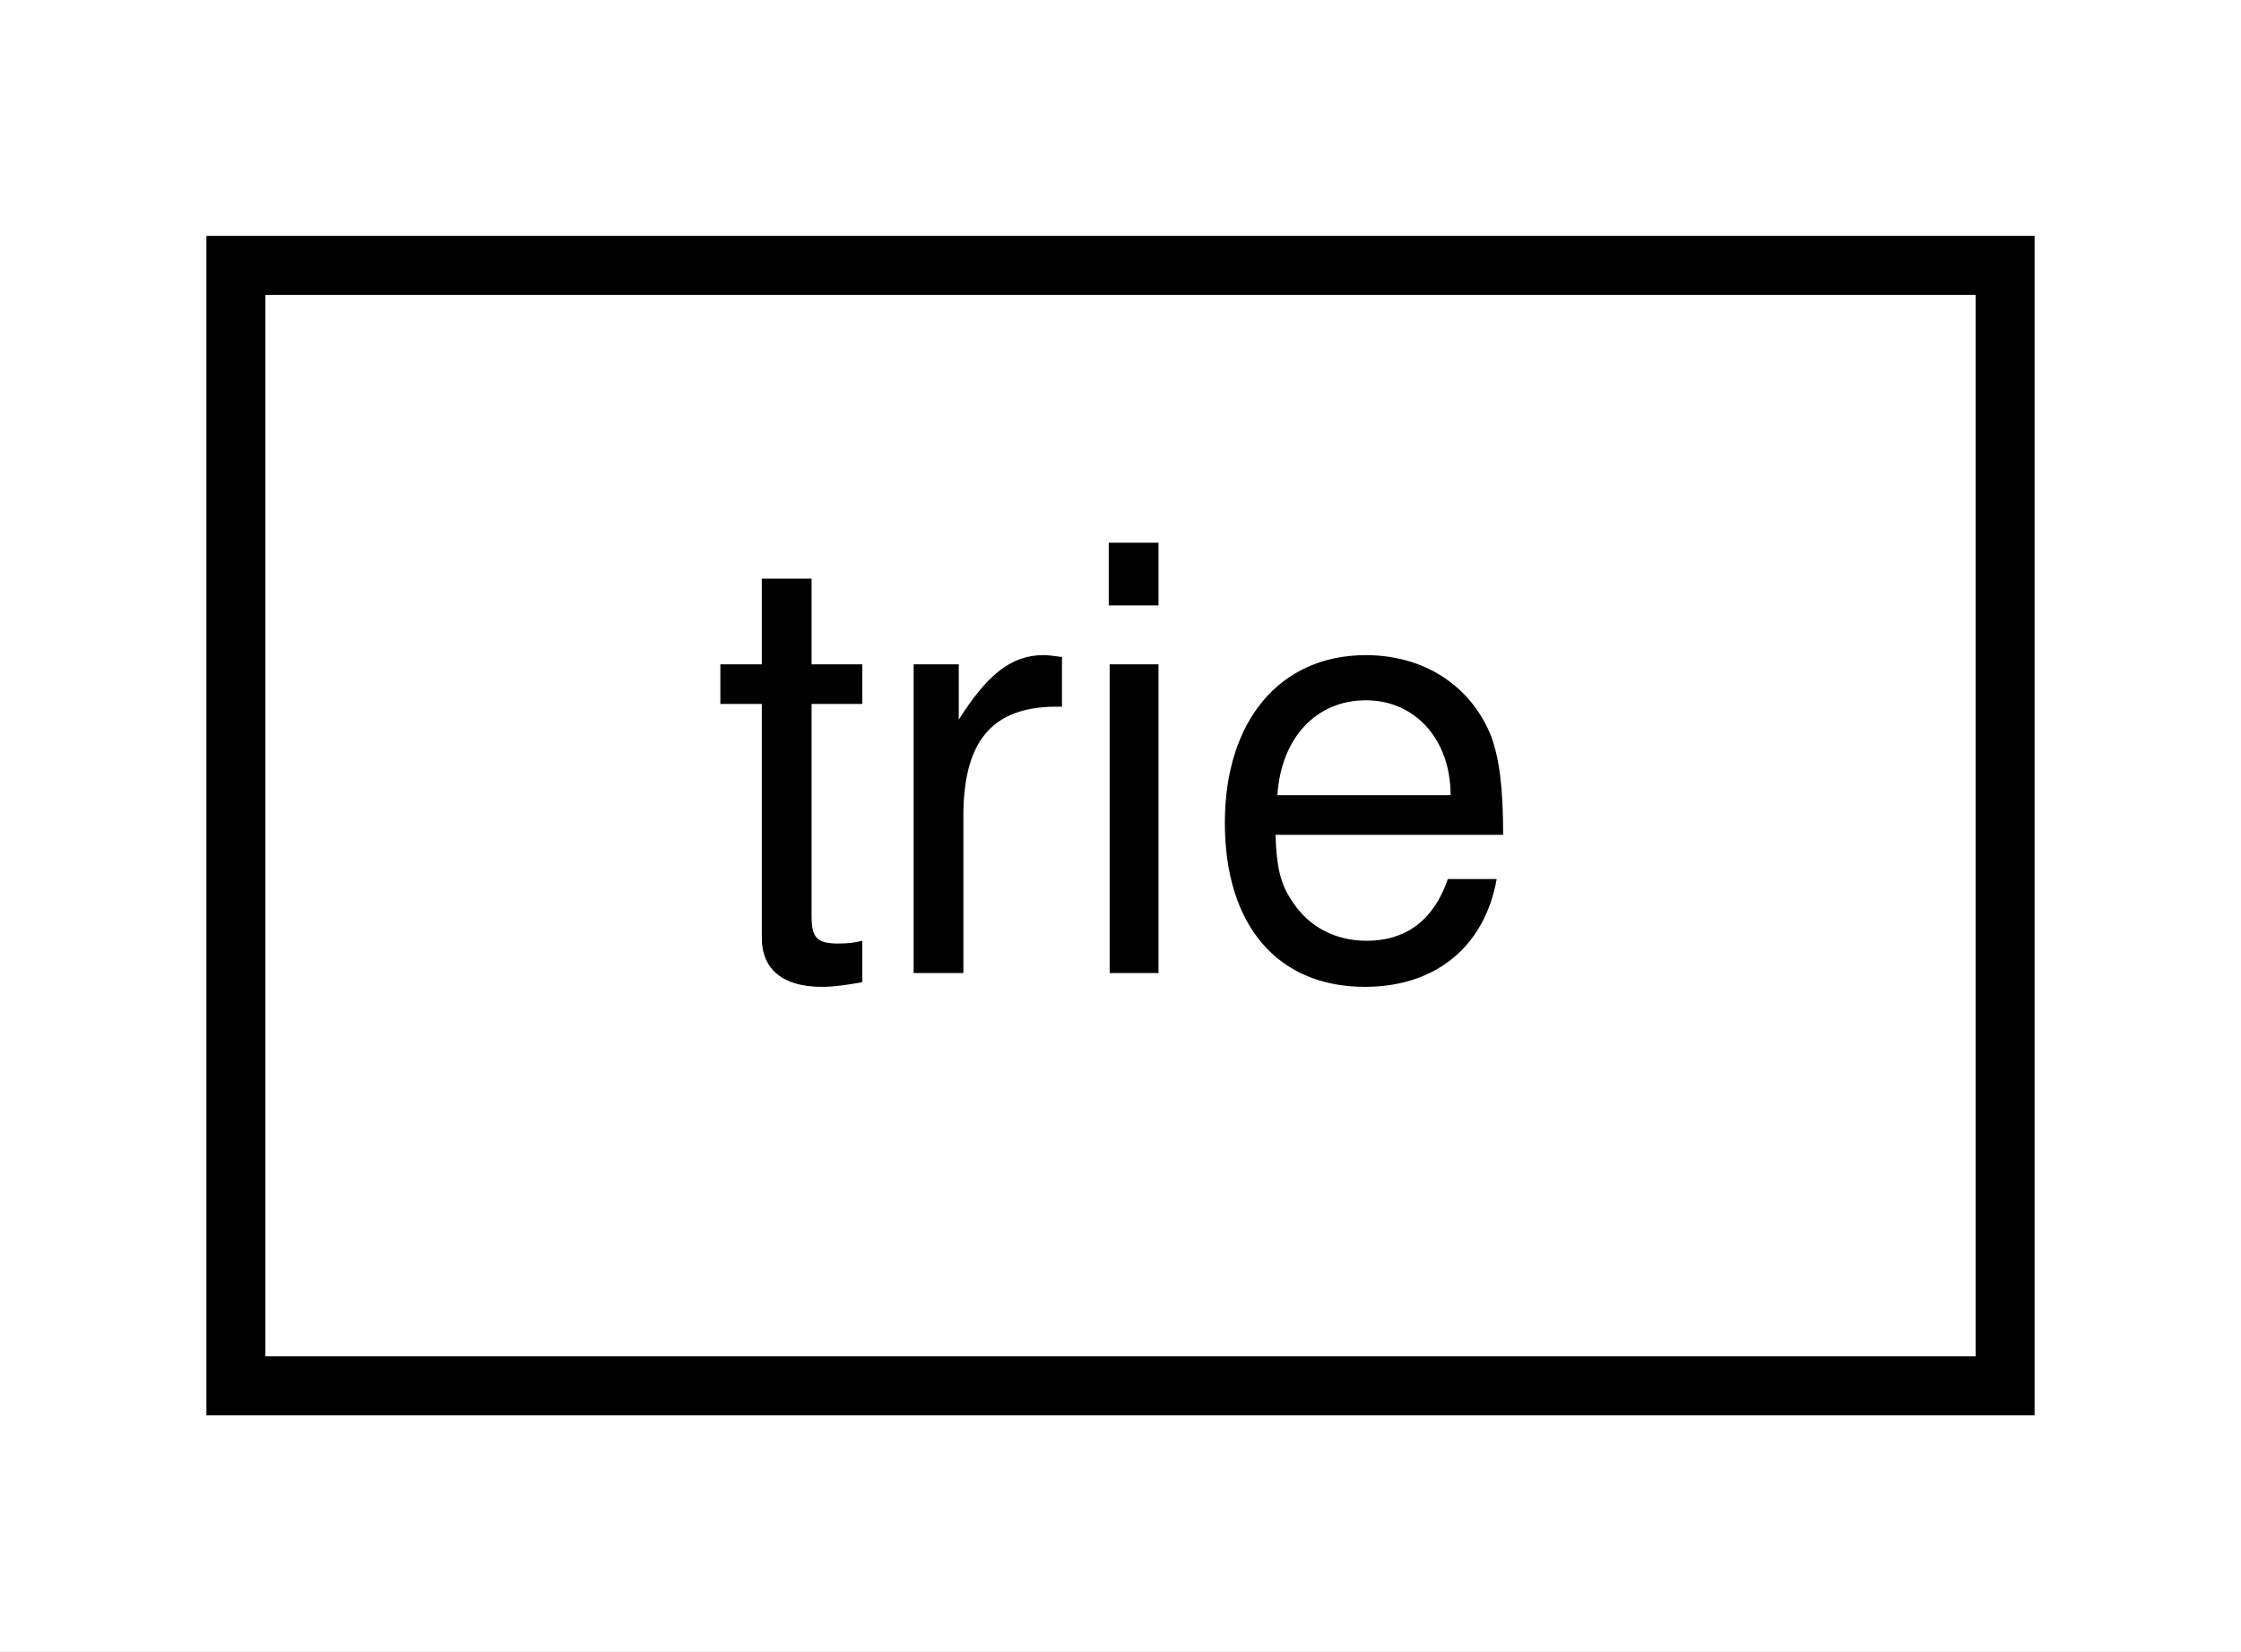
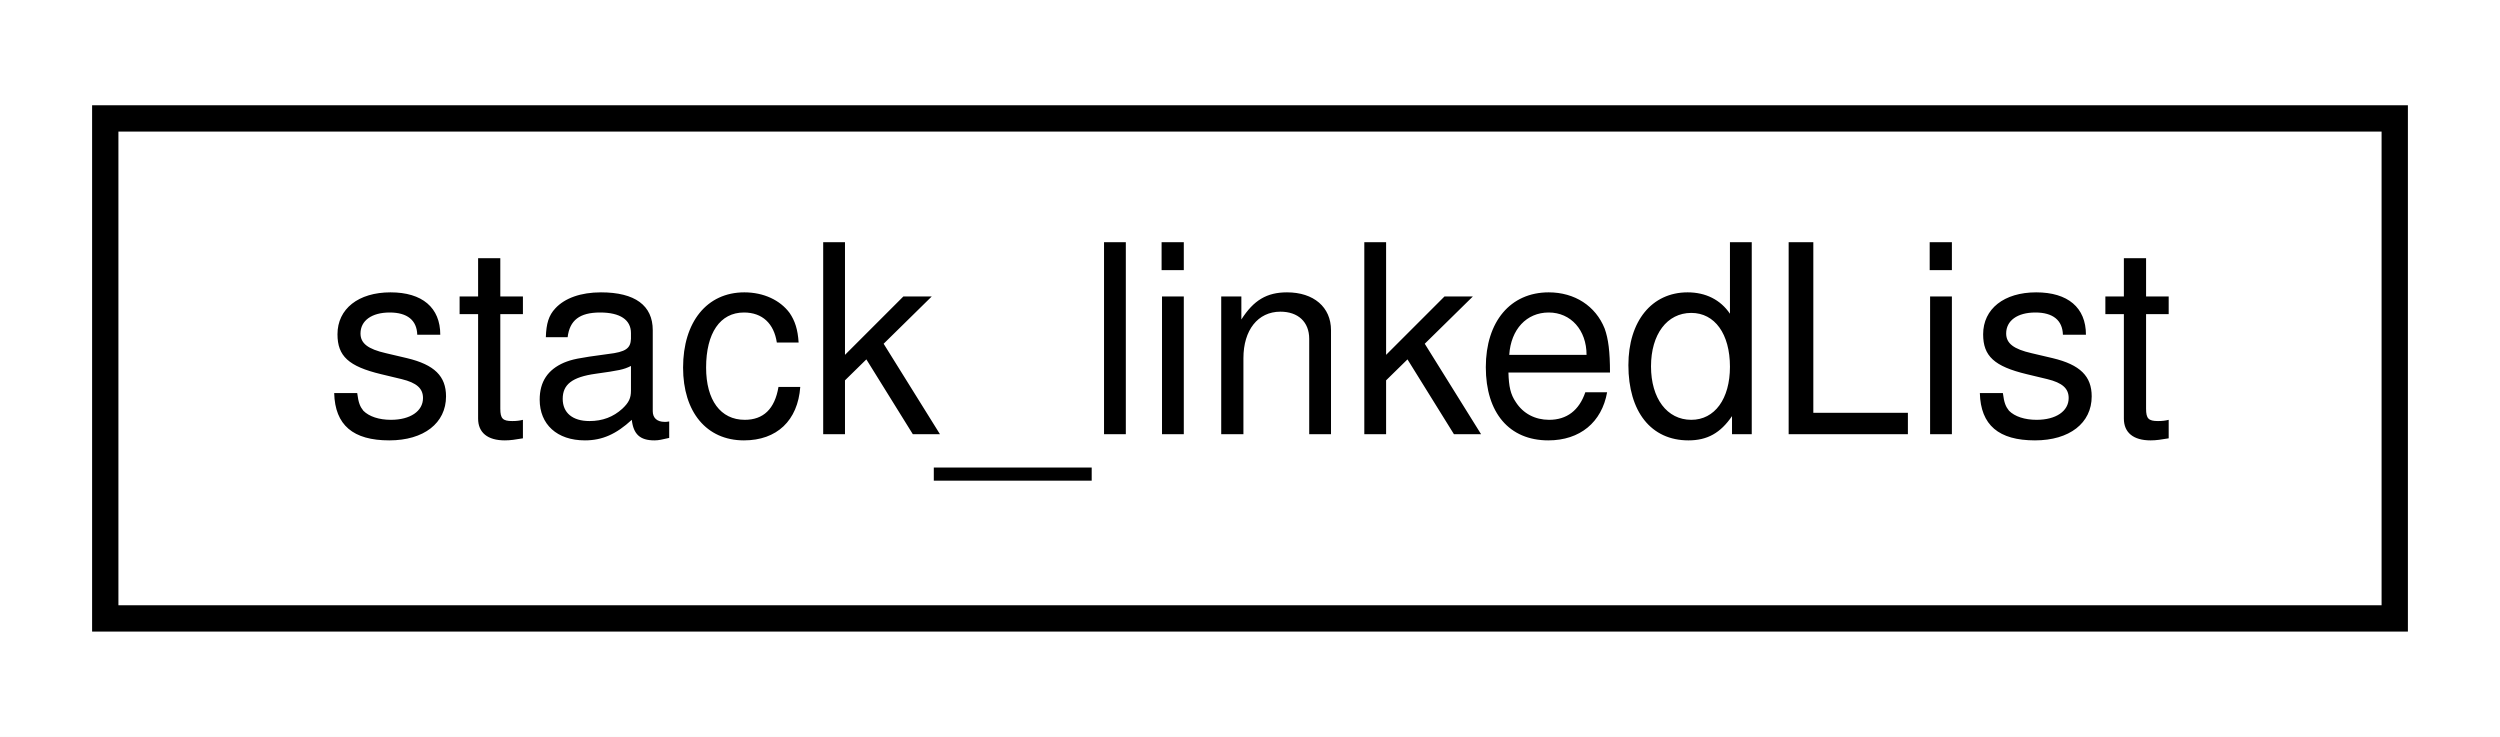
- <svg xmlns="http://www.w3.org/2000/svg" xmlns:xlink="http://www.w3.org/1999/xlink" width="38pt" height="28pt" viewBox="0.00 0.00 38.00 28.00">
+ <svg xmlns="http://www.w3.org/2000/svg" xmlns:xlink="http://www.w3.org/1999/xlink" width="95pt" height="28pt" viewBox="0.00 0.00 95.00 28.00">
  <g id="graph0" class="graph" transform="scale(1 1) rotate(0) translate(4 24)">
-     <polygon fill="white" stroke="transparent" points="-4,4 -4,-24 34,-24 34,4 -4,4" />
+     <polygon fill="white" stroke="transparent" points="-4,4 -4,-24 91,-24 91,4 -4,4" />
    <g id="node1" class="node">
      <g id="a_node1">
-         <a xlink:href="d4/dd9/structtrie.html" target="_top" xlink:title=" ">
-           <polygon fill="white" stroke="black" points="0,-0.5 0,-19.5 30,-19.5 30,-0.5 0,-0.5" />
-           <text text-anchor="middle" x="15" y="-7.5" font-family="Helvetica,sans-Serif" font-size="10.00">trie</text>
+         <a xlink:href="d2/dc4/classstack__linked_list.html" target="_top" xlink:title=" ">
+           <polygon fill="white" stroke="black" points="0,-0.5 0,-19.5 87,-19.5 87,-0.5 0,-0.5" />
+           <text text-anchor="middle" x="43.5" y="-7.5" font-family="Helvetica,sans-Serif" font-size="10.00">stack_linkedList</text>
        </a>
      </g>
    </g>
  </g>
</svg>
